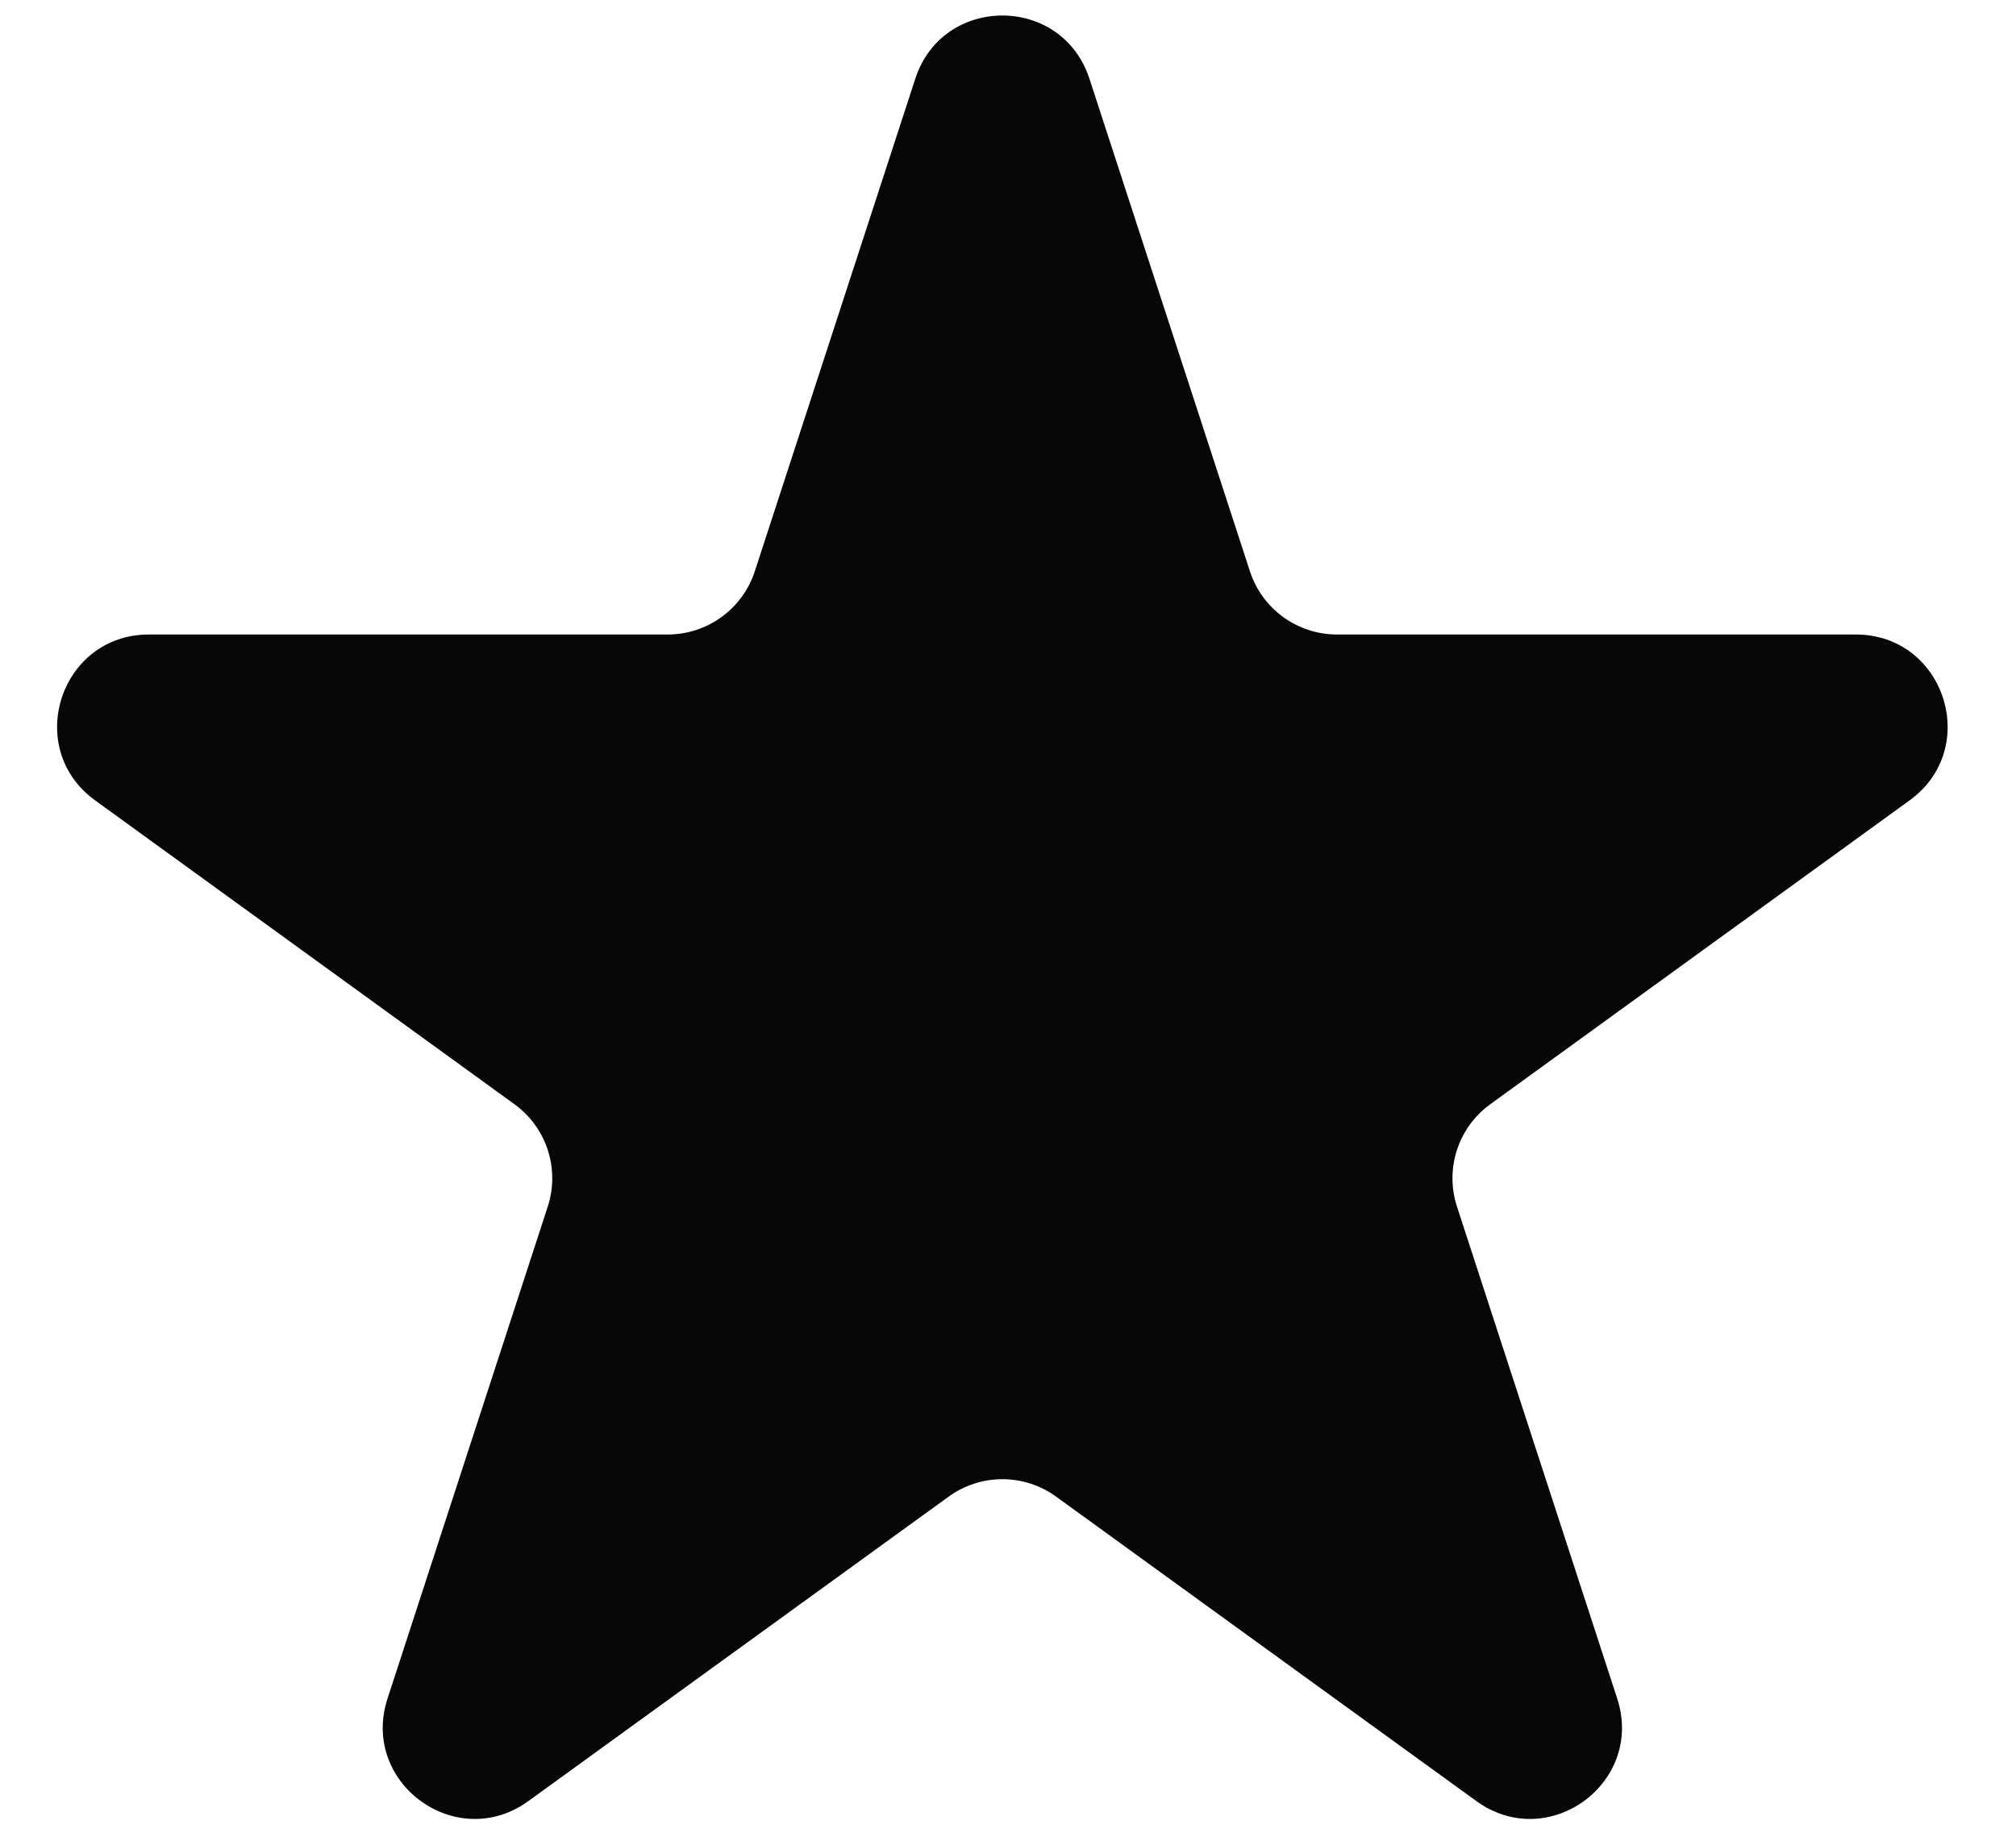
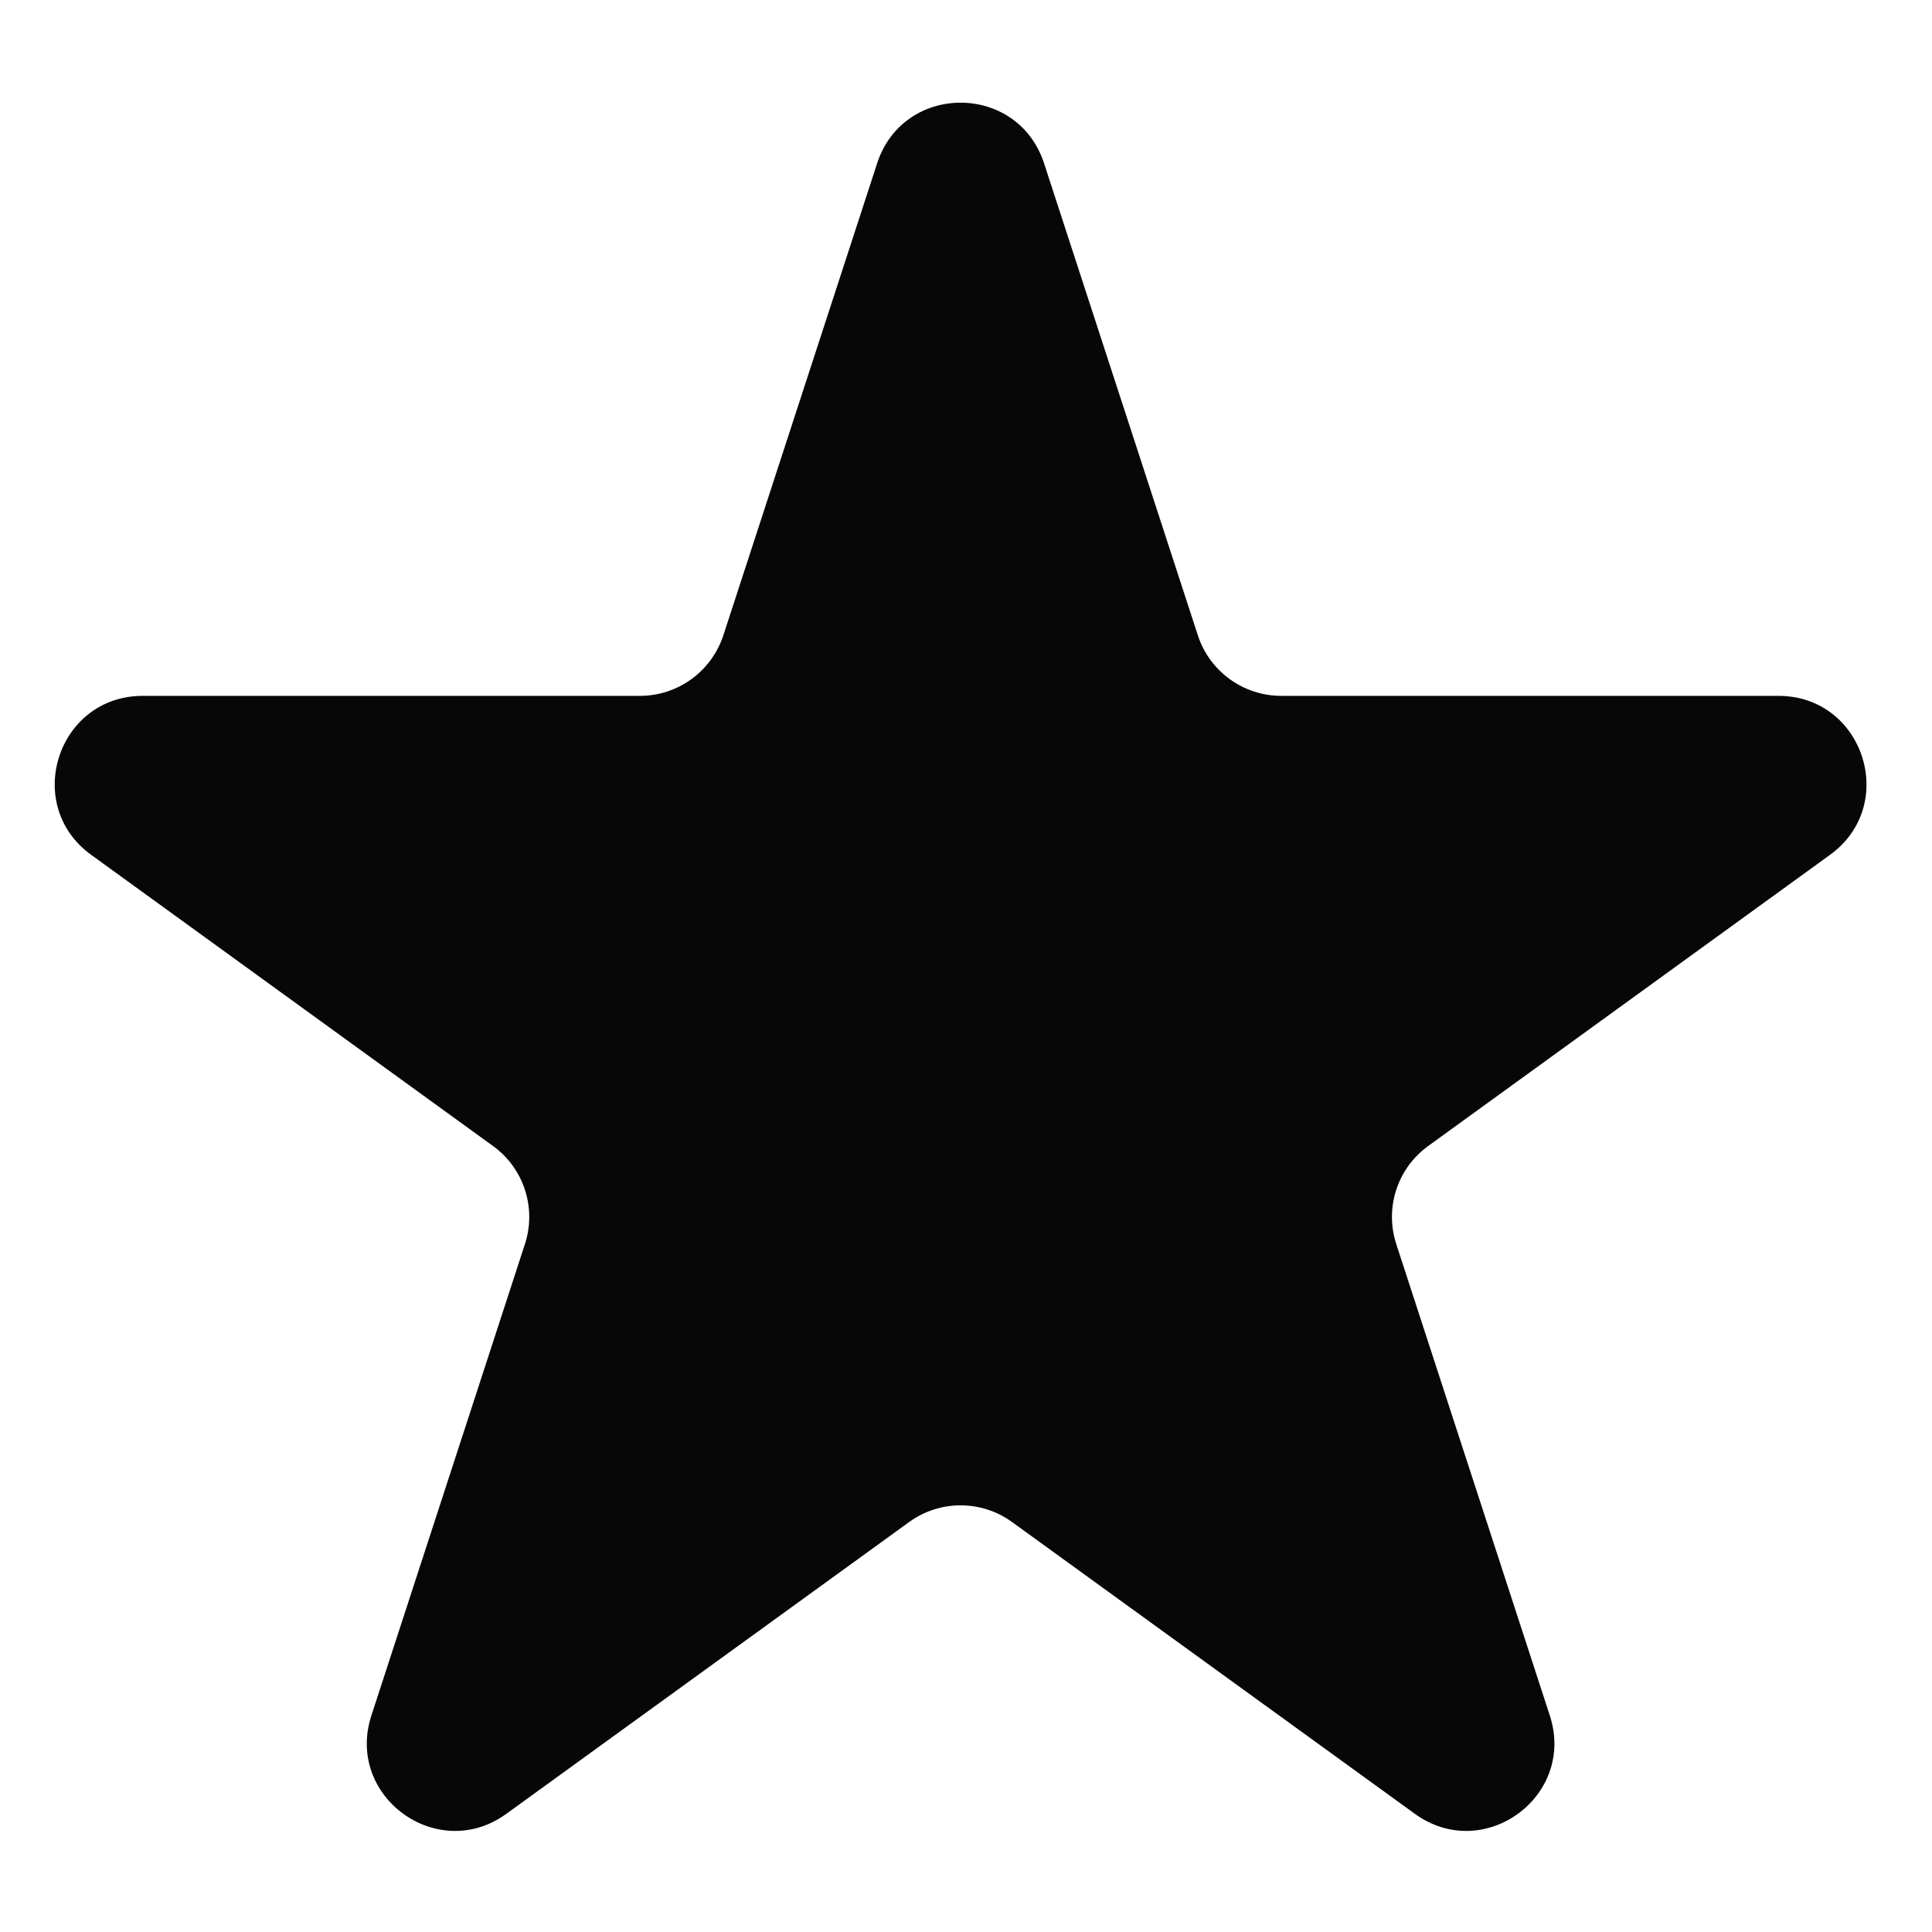
- <svg xmlns="http://www.w3.org/2000/svg" width="22" height="20" viewBox="0 0 22 20" fill="none">
+ <svg xmlns="http://www.w3.org/2000/svg" width="20" height="20" viewBox="0 0 22 20" fill="none">
  <path d="M9.988 0.86C10.287 -0.061 11.589 -0.061 11.889 0.86L13.64 6.234C13.774 6.646 14.158 6.924 14.591 6.924H20.252C21.221 6.924 21.624 8.165 20.839 8.734L16.264 12.049C15.912 12.303 15.765 12.755 15.9 13.168L17.648 18.535C17.948 19.456 16.895 20.223 16.111 19.654L11.525 16.332C11.175 16.078 10.702 16.078 10.352 16.332L5.766 19.654C4.982 20.223 3.929 19.456 4.229 18.535L5.977 13.168C6.112 12.755 5.965 12.303 5.613 12.049L1.038 8.734C0.253 8.165 0.656 6.924 1.625 6.924H7.286C7.719 6.924 8.102 6.646 8.237 6.234L9.988 0.86Z" fill="#070707" />
</svg>
